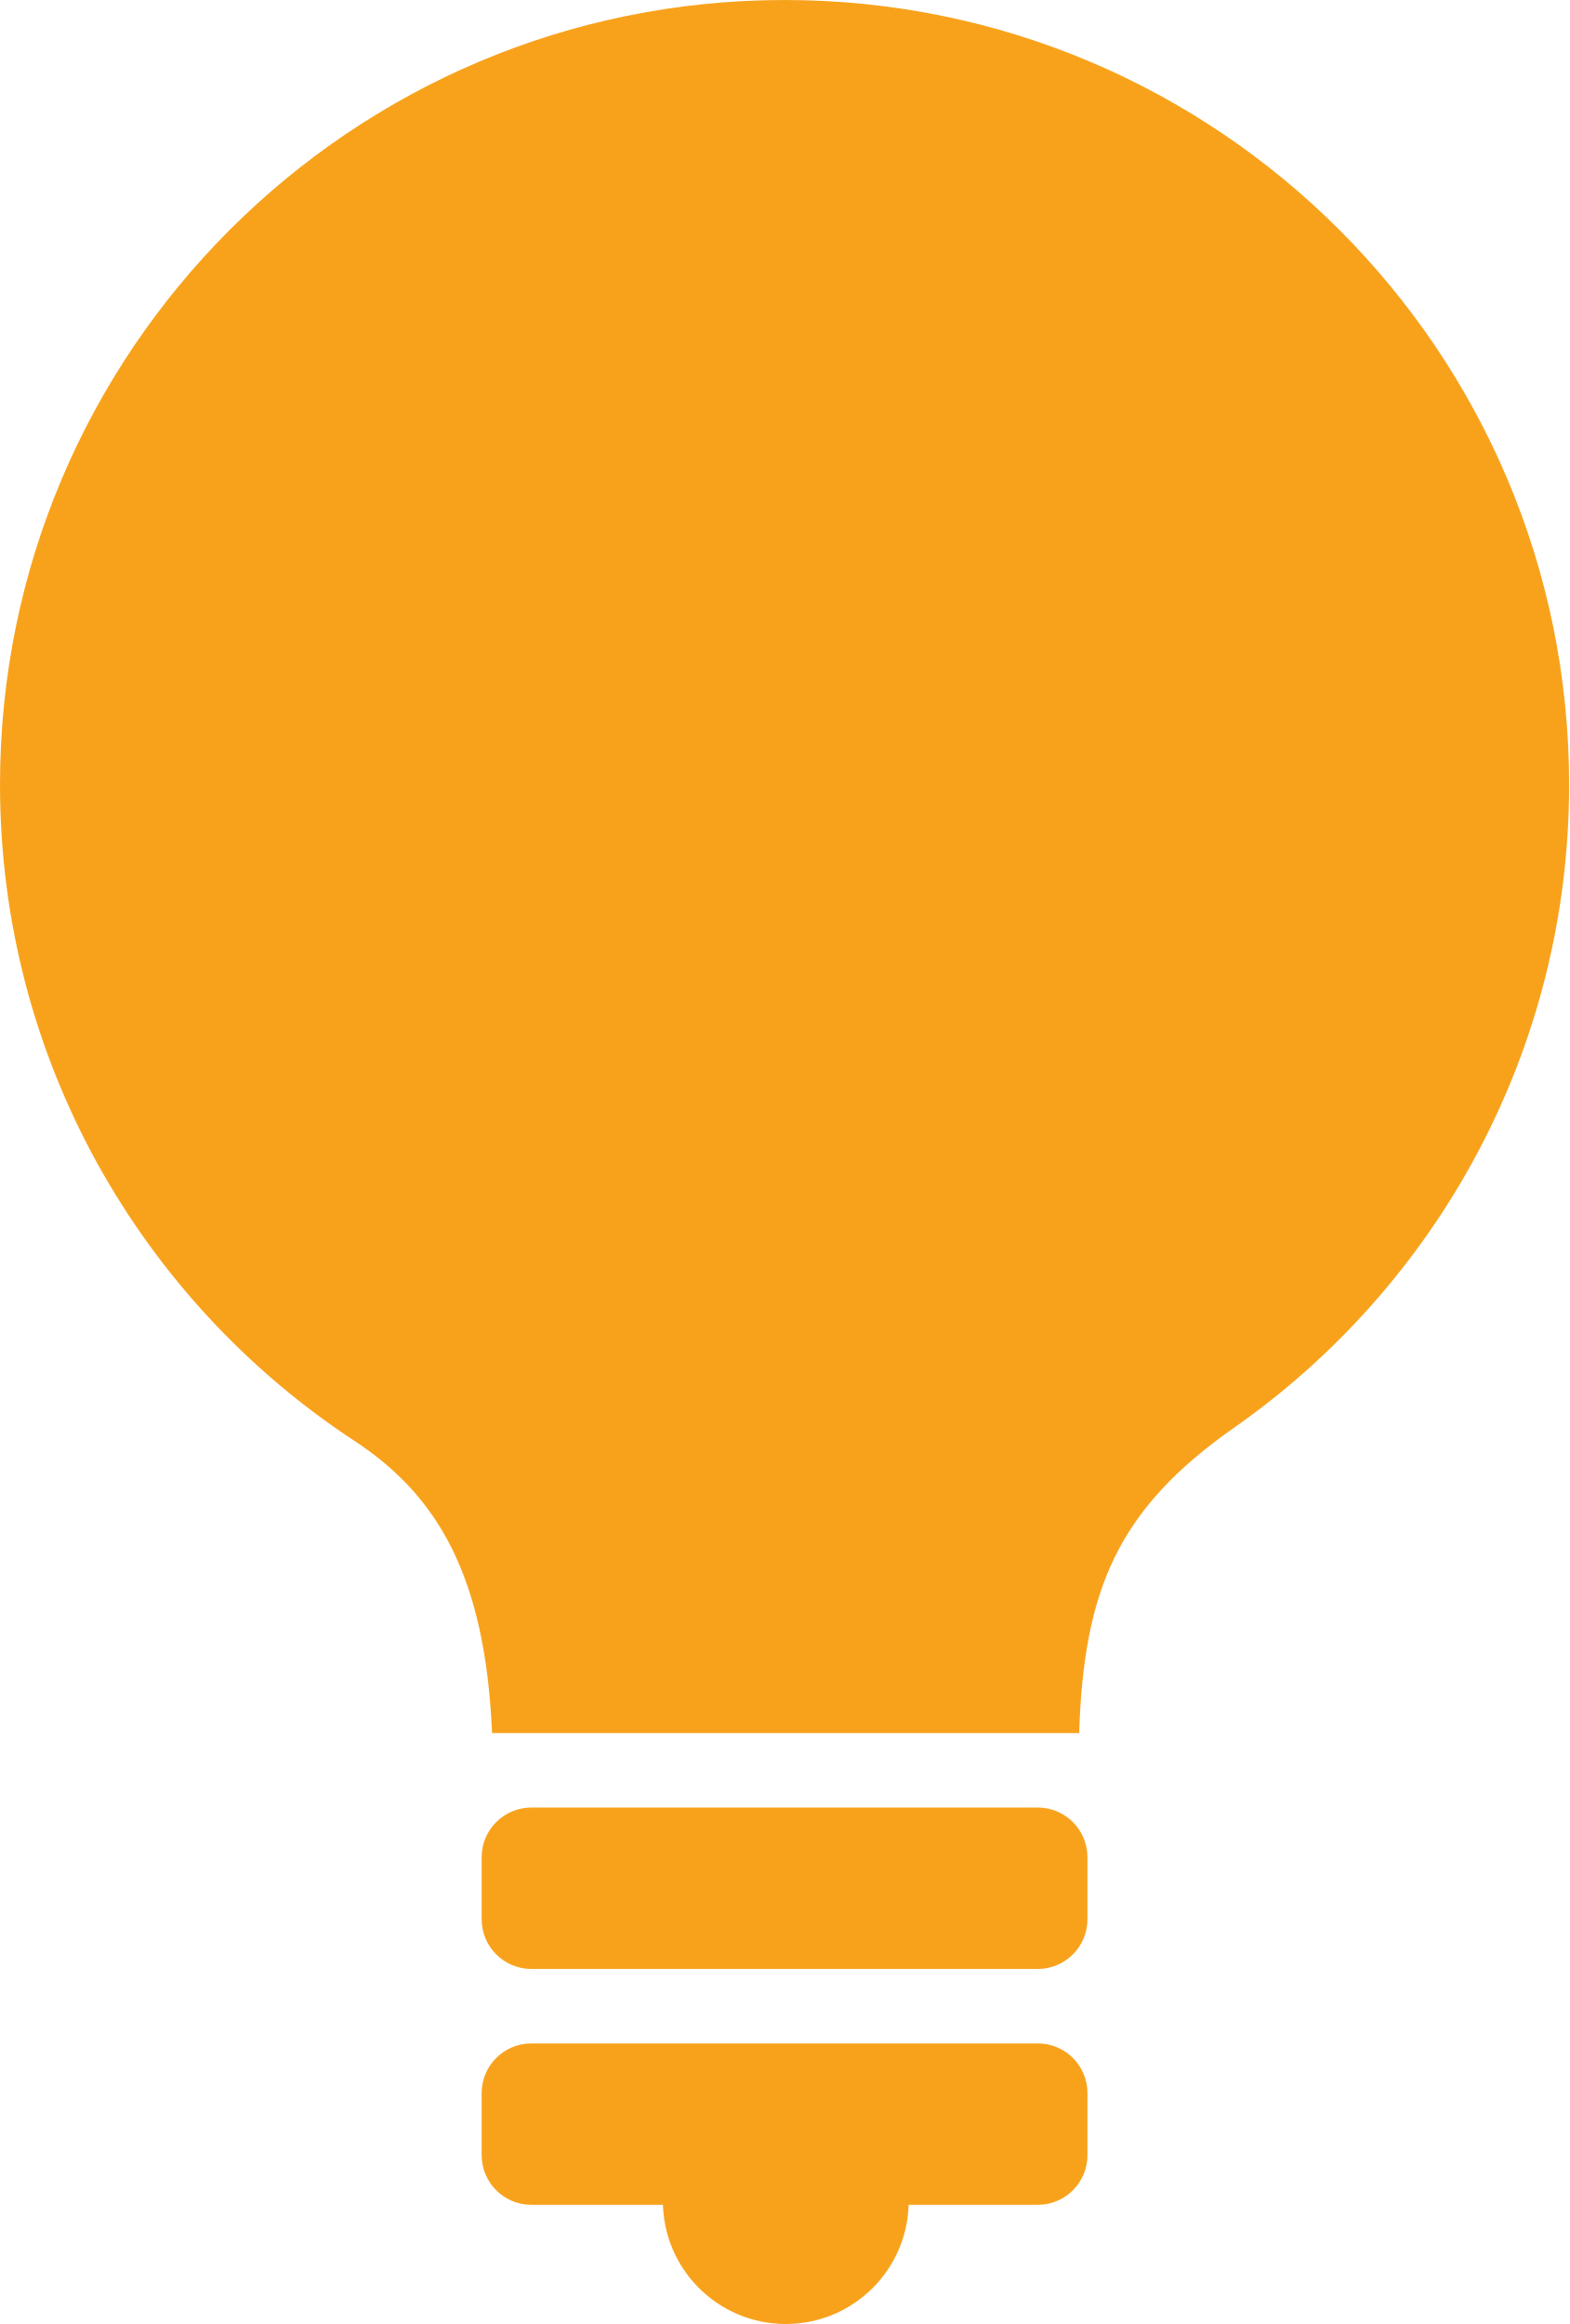
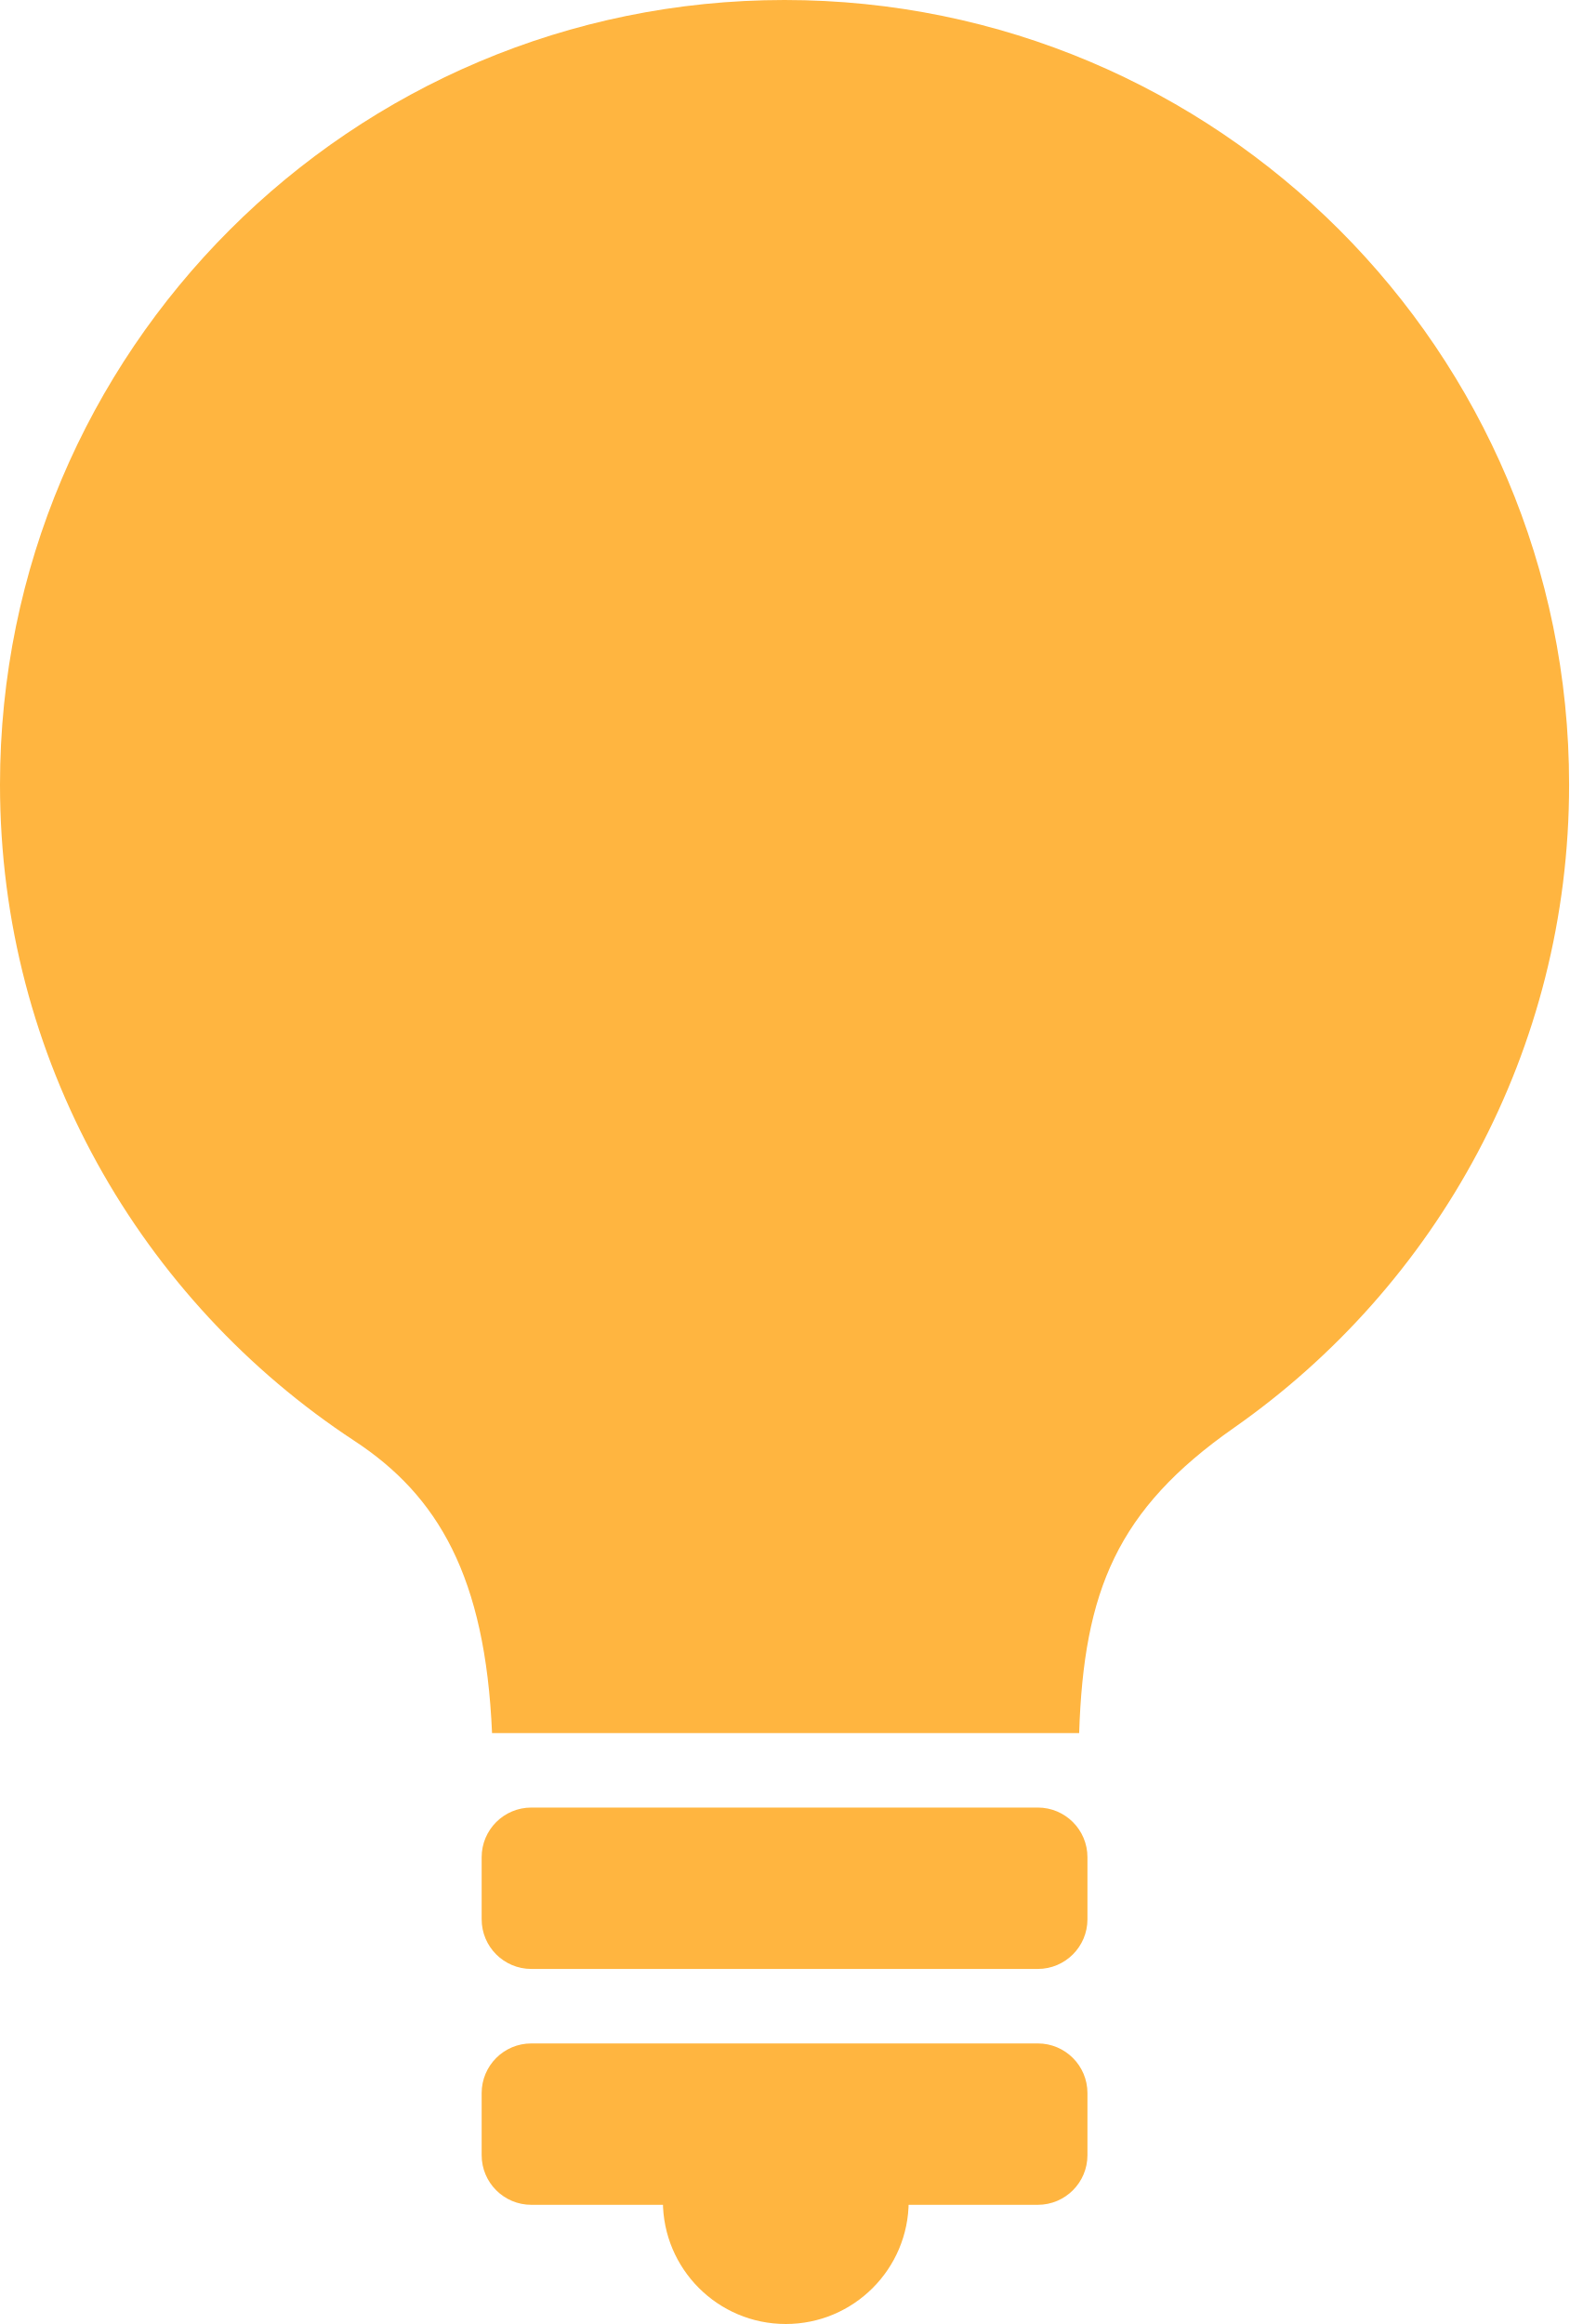
<svg xmlns="http://www.w3.org/2000/svg" width="632px" height="936px" viewBox="0 0 632 936" version="1.1">
  <defs />
  <g id="Symbols" stroke="none" stroke-width="1" fill="none" fill-rule="evenodd">
-     <g id="Artboard" fill="#F8A21C">
+     <g id="Artboard" fill="#FFB540">
      <path d="M198.184,698 C195.5,634.99 176.399,602.407 142.803,580.351 C56.794,523.885 0,426.575 0,316 C0,141.478 141.478,0 316,0 C490.522,0 632,141.478 632,316 C632,423.201 578.619,517.934 496.988,575.068 C449.934,608.002 436.542,640.667 434.66,698 L198.184,698 Z" id="Combined-Shape" />
      <rect id="Rectangle-9" x="194" y="728" width="244" height="65" rx="20" />
      <rect id="Rectangle-9" x="194" y="823" width="244" height="65" rx="20" />
      <path d="M270.946,867.101 C272.134,866.401 273.519,866 274.997,866 L358.003,866 C359.482,866 360.866,866.402 362.055,867.102 C364.594,873.059 366,879.615 366,886.5 C366,913.838 343.838,936 316.5,936 C289.162,936 267,913.838 267,886.5 C267,879.615 268.406,873.058 270.946,867.101 L270.946,867.101 Z" id="Combined-Shape" />
    </g>
  </g>
</svg>
